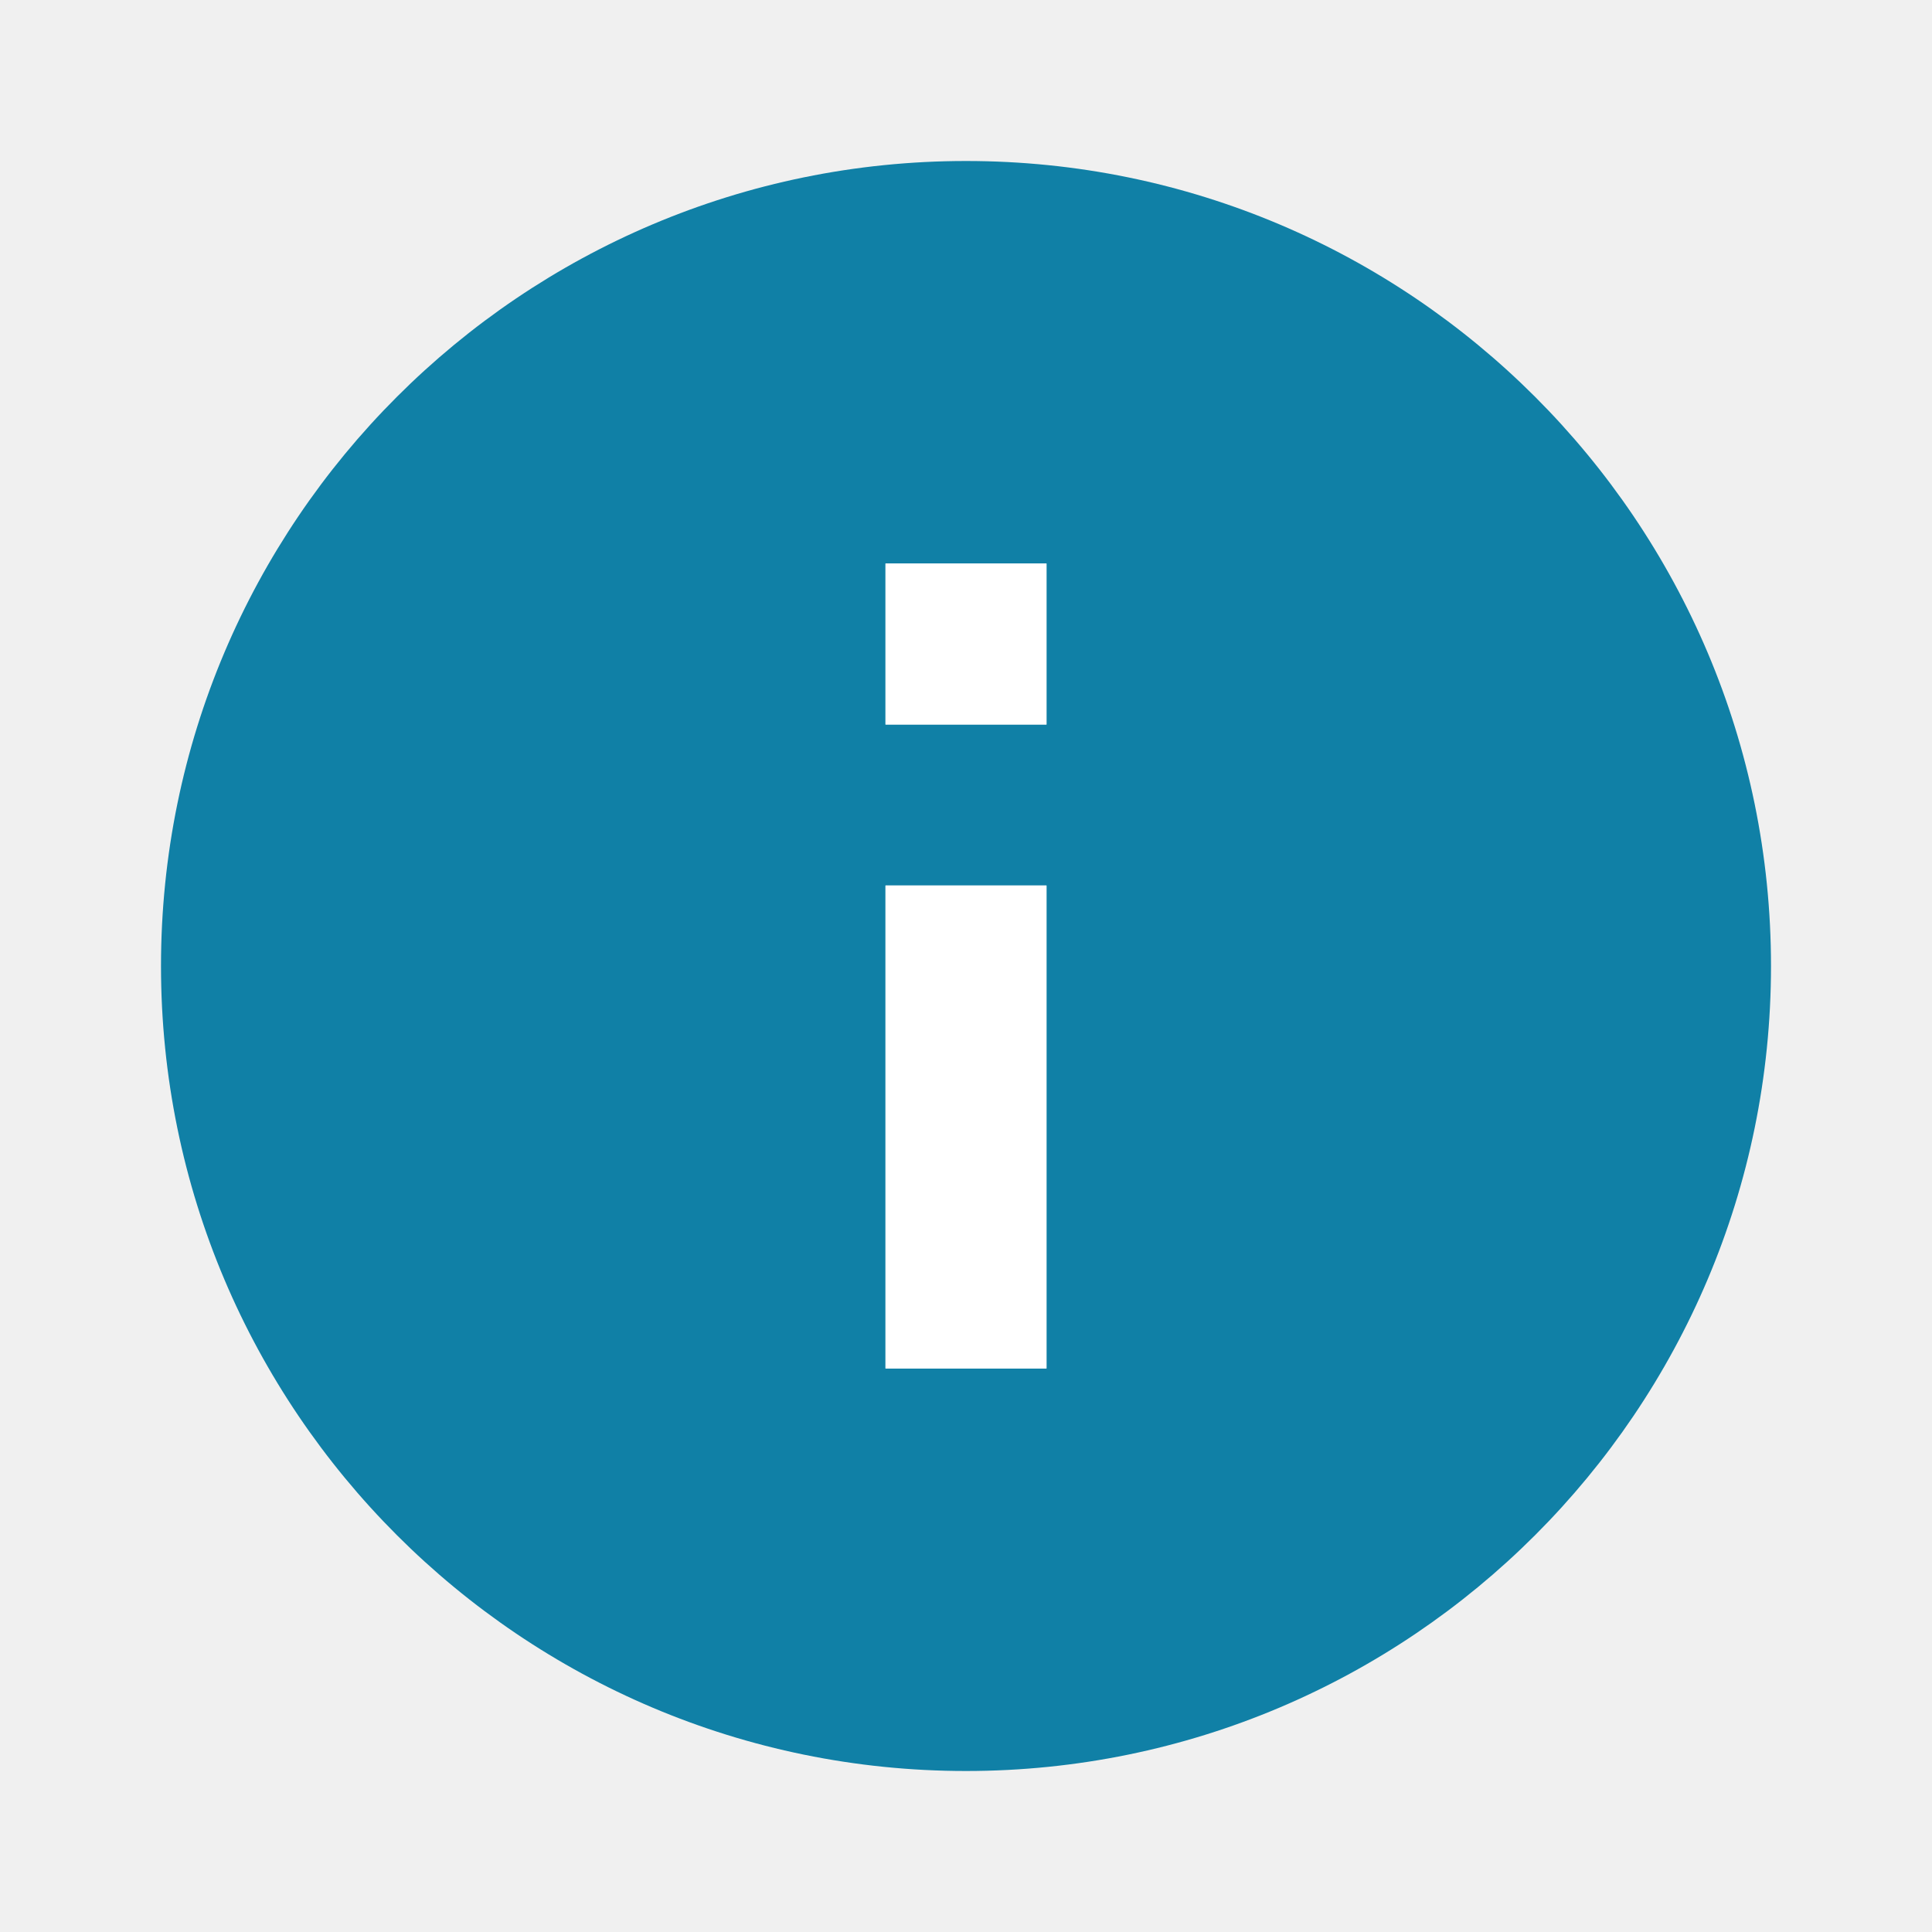
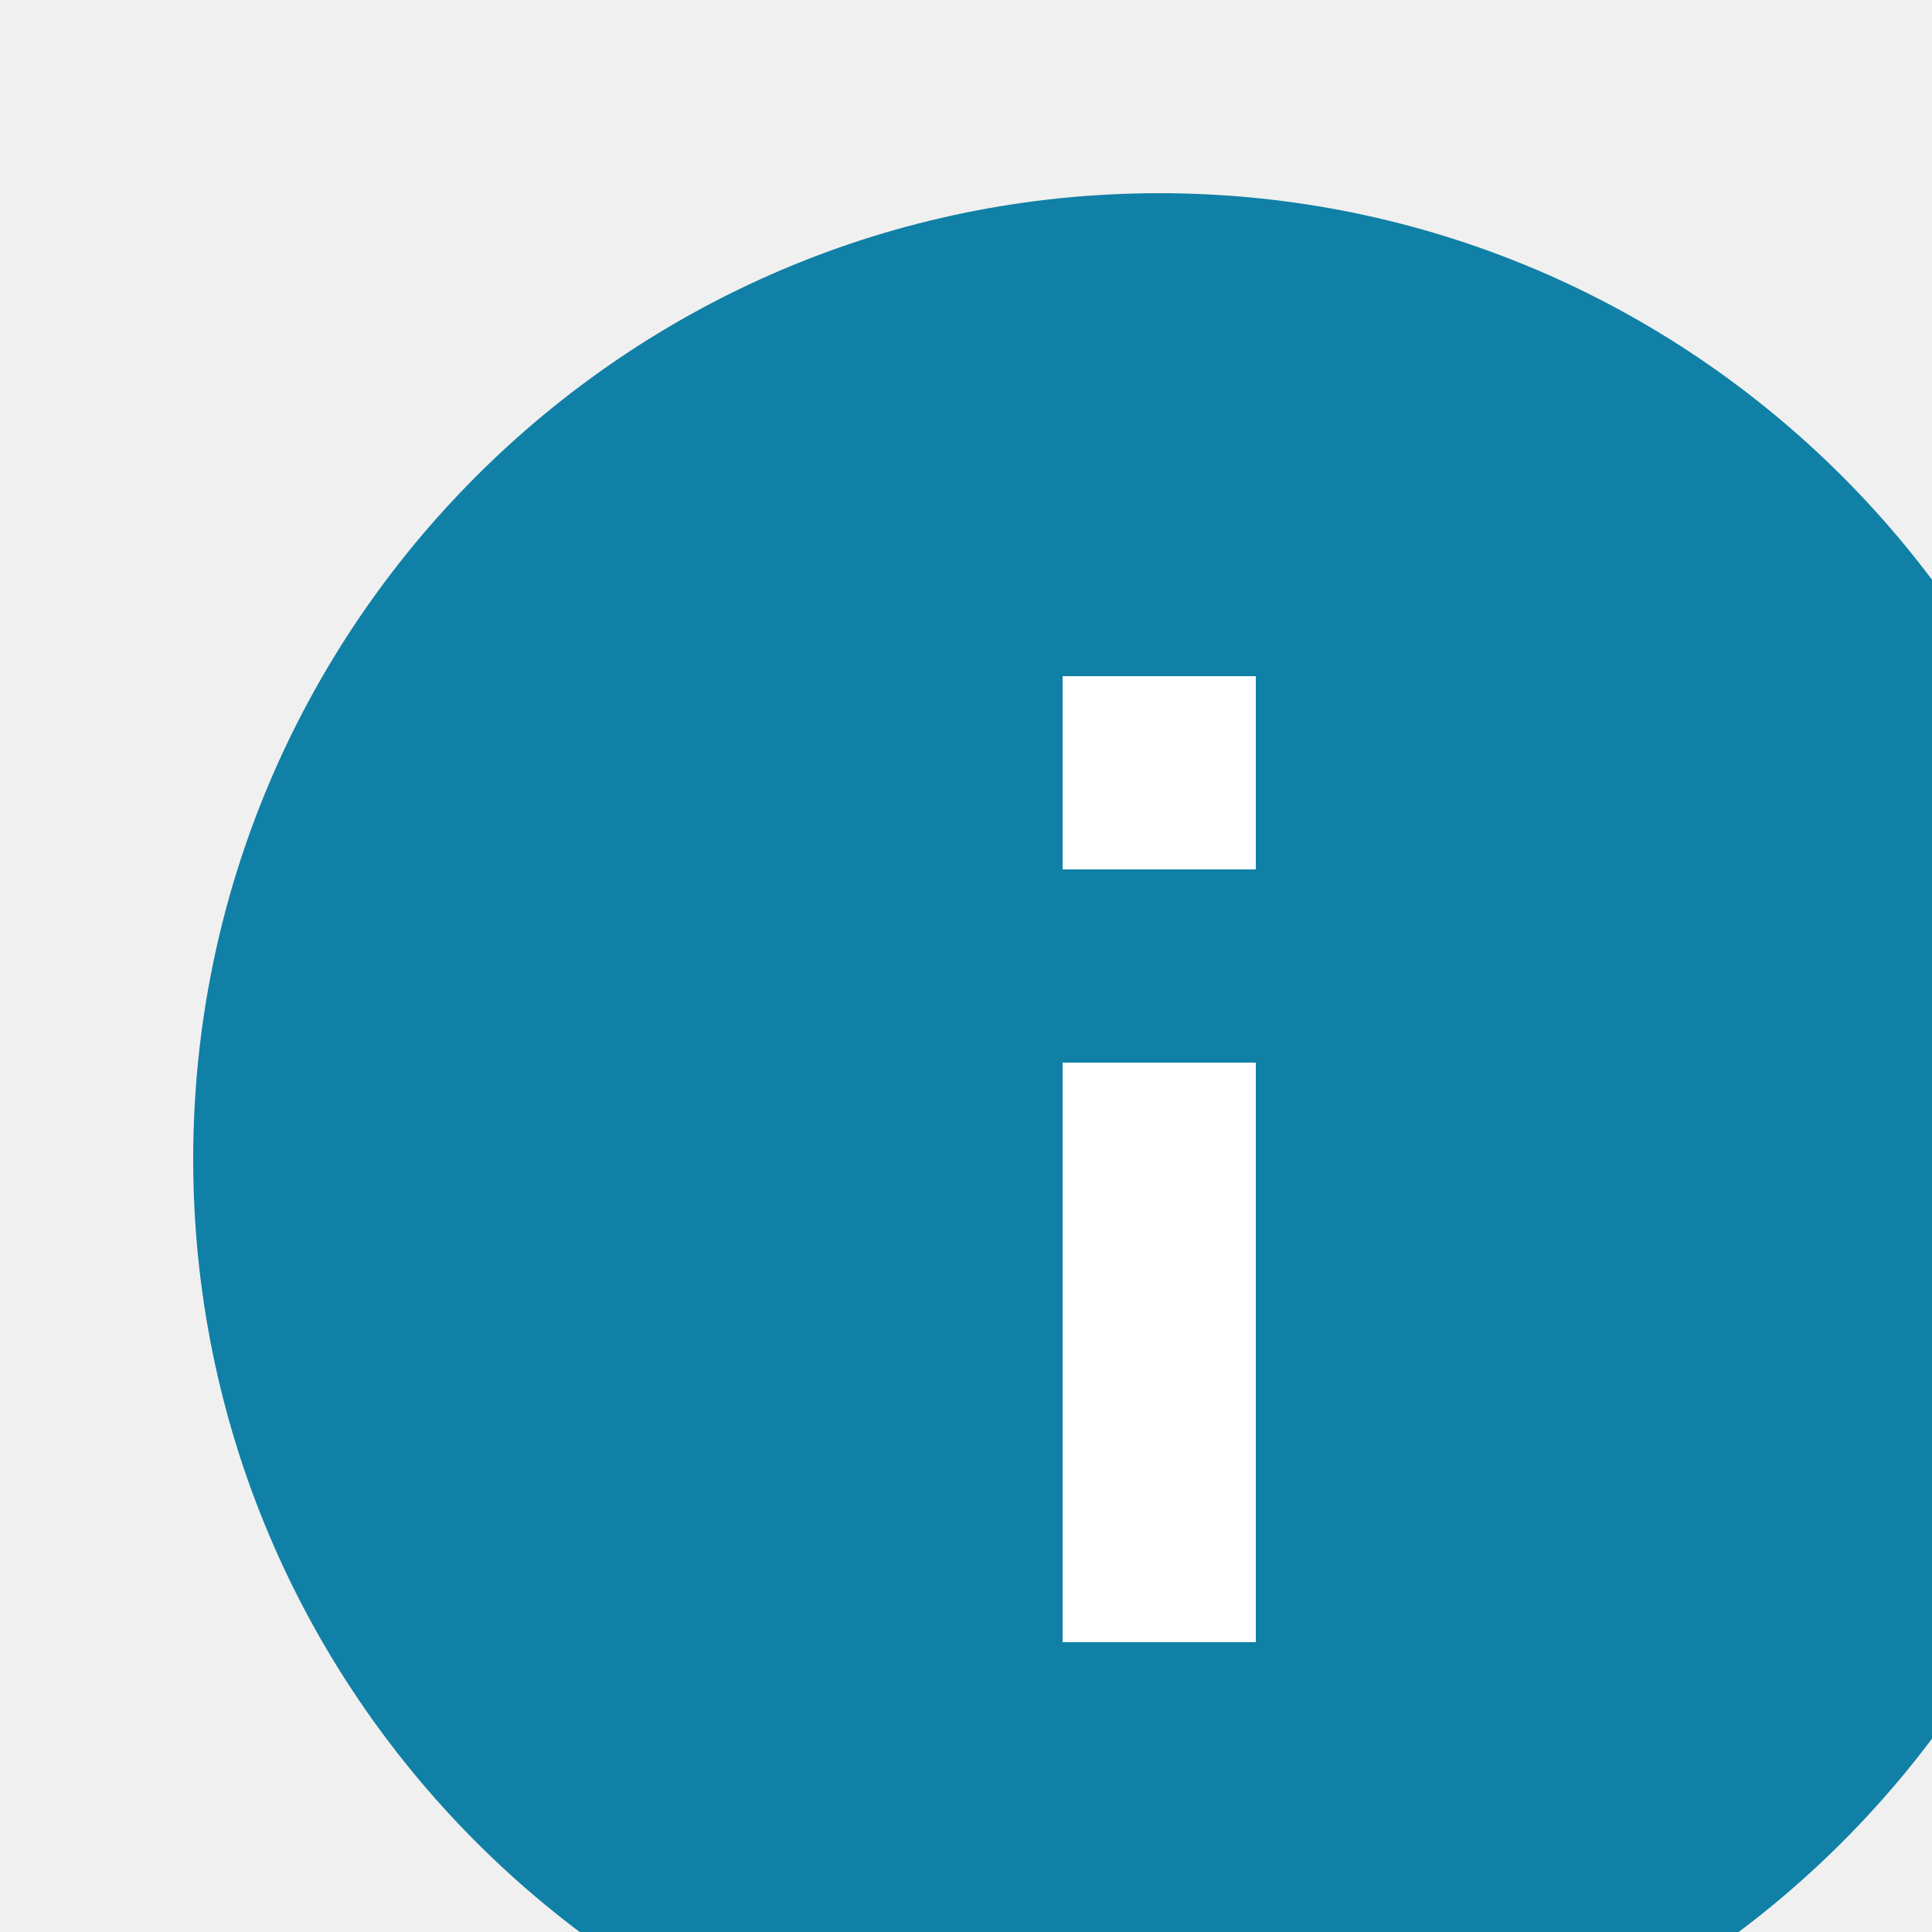
- <svg xmlns="http://www.w3.org/2000/svg" class="svg-icon" role="img" width="24" height="24" fill="none">
+ <svg xmlns="http://www.w3.org/2000/svg" class="svg-icon" role="img" viewbox="0 0 24 24" fill="none">
  <path d="M12 2C6.48 2 2 6.48 2 12s4.48 10 10 10 10-4.48 10-10S17.52 2 12 2zm1 15h-2v-6h2v6zm0-8h-2V7h2v2z" fill="#1080a6" />
  <path d="M11 17h2v-6h-2v6zm0-8h2V7h-2v2z" fill="#fff" />
</svg>
